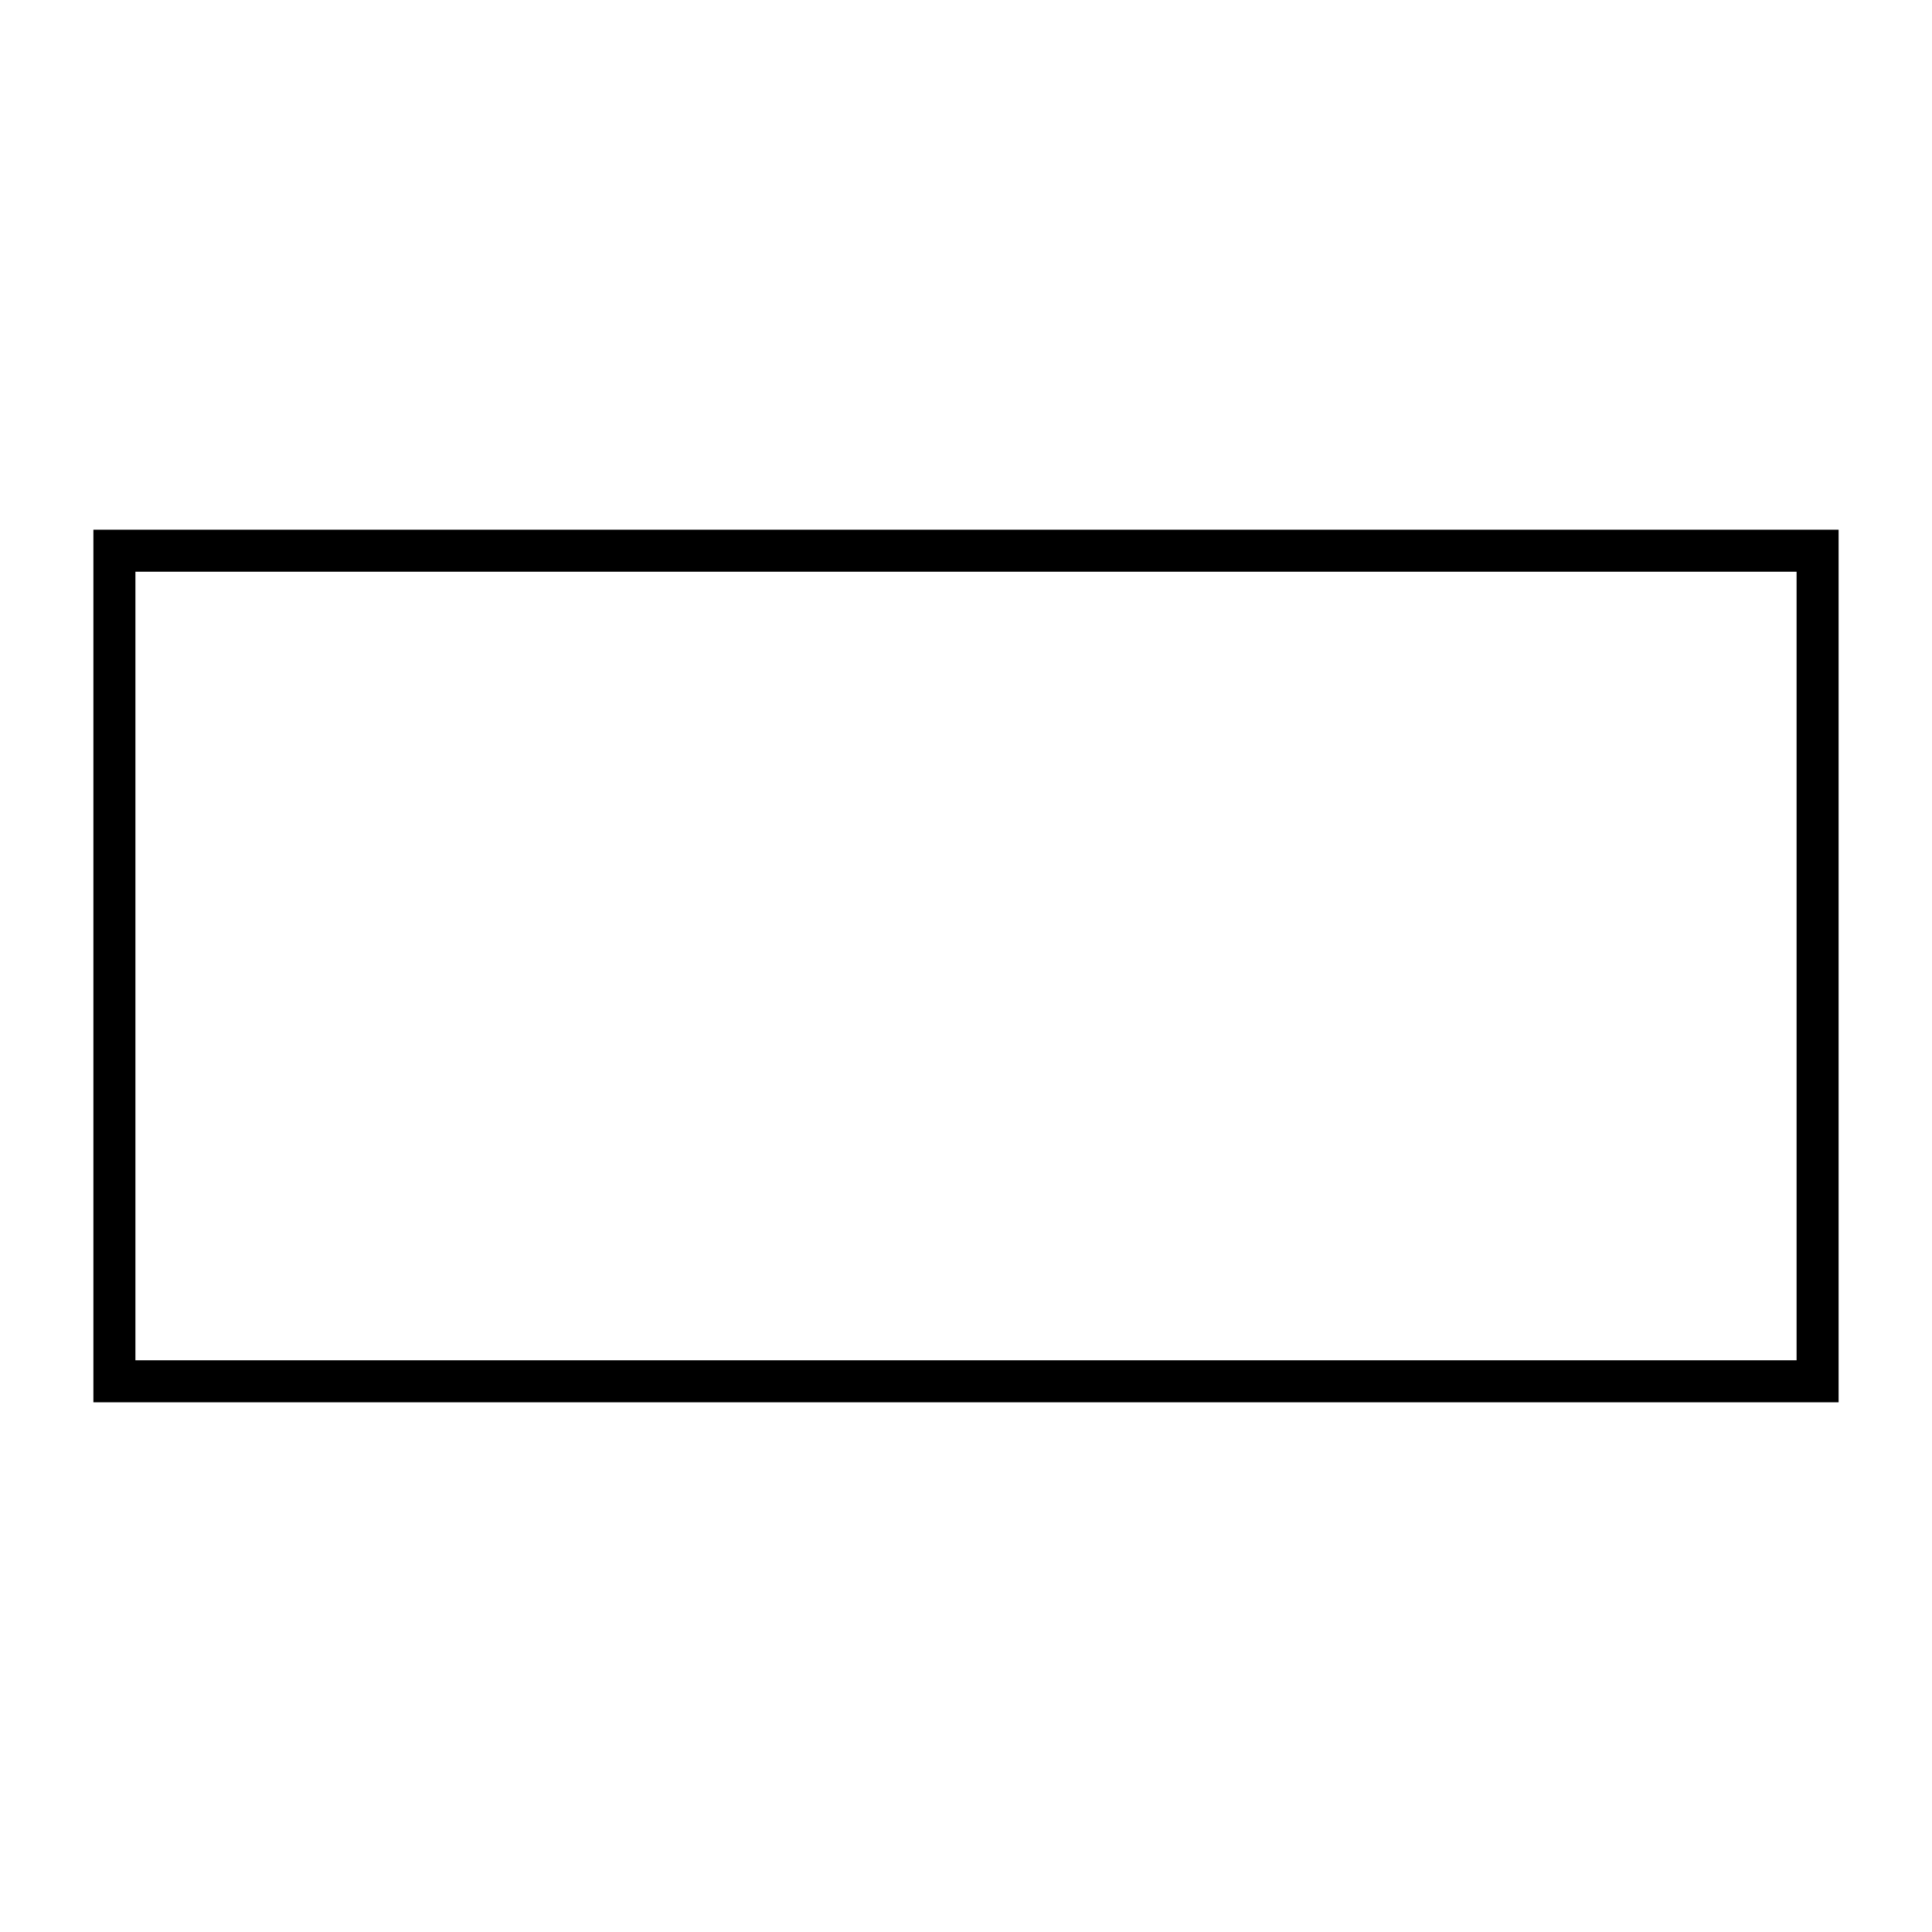
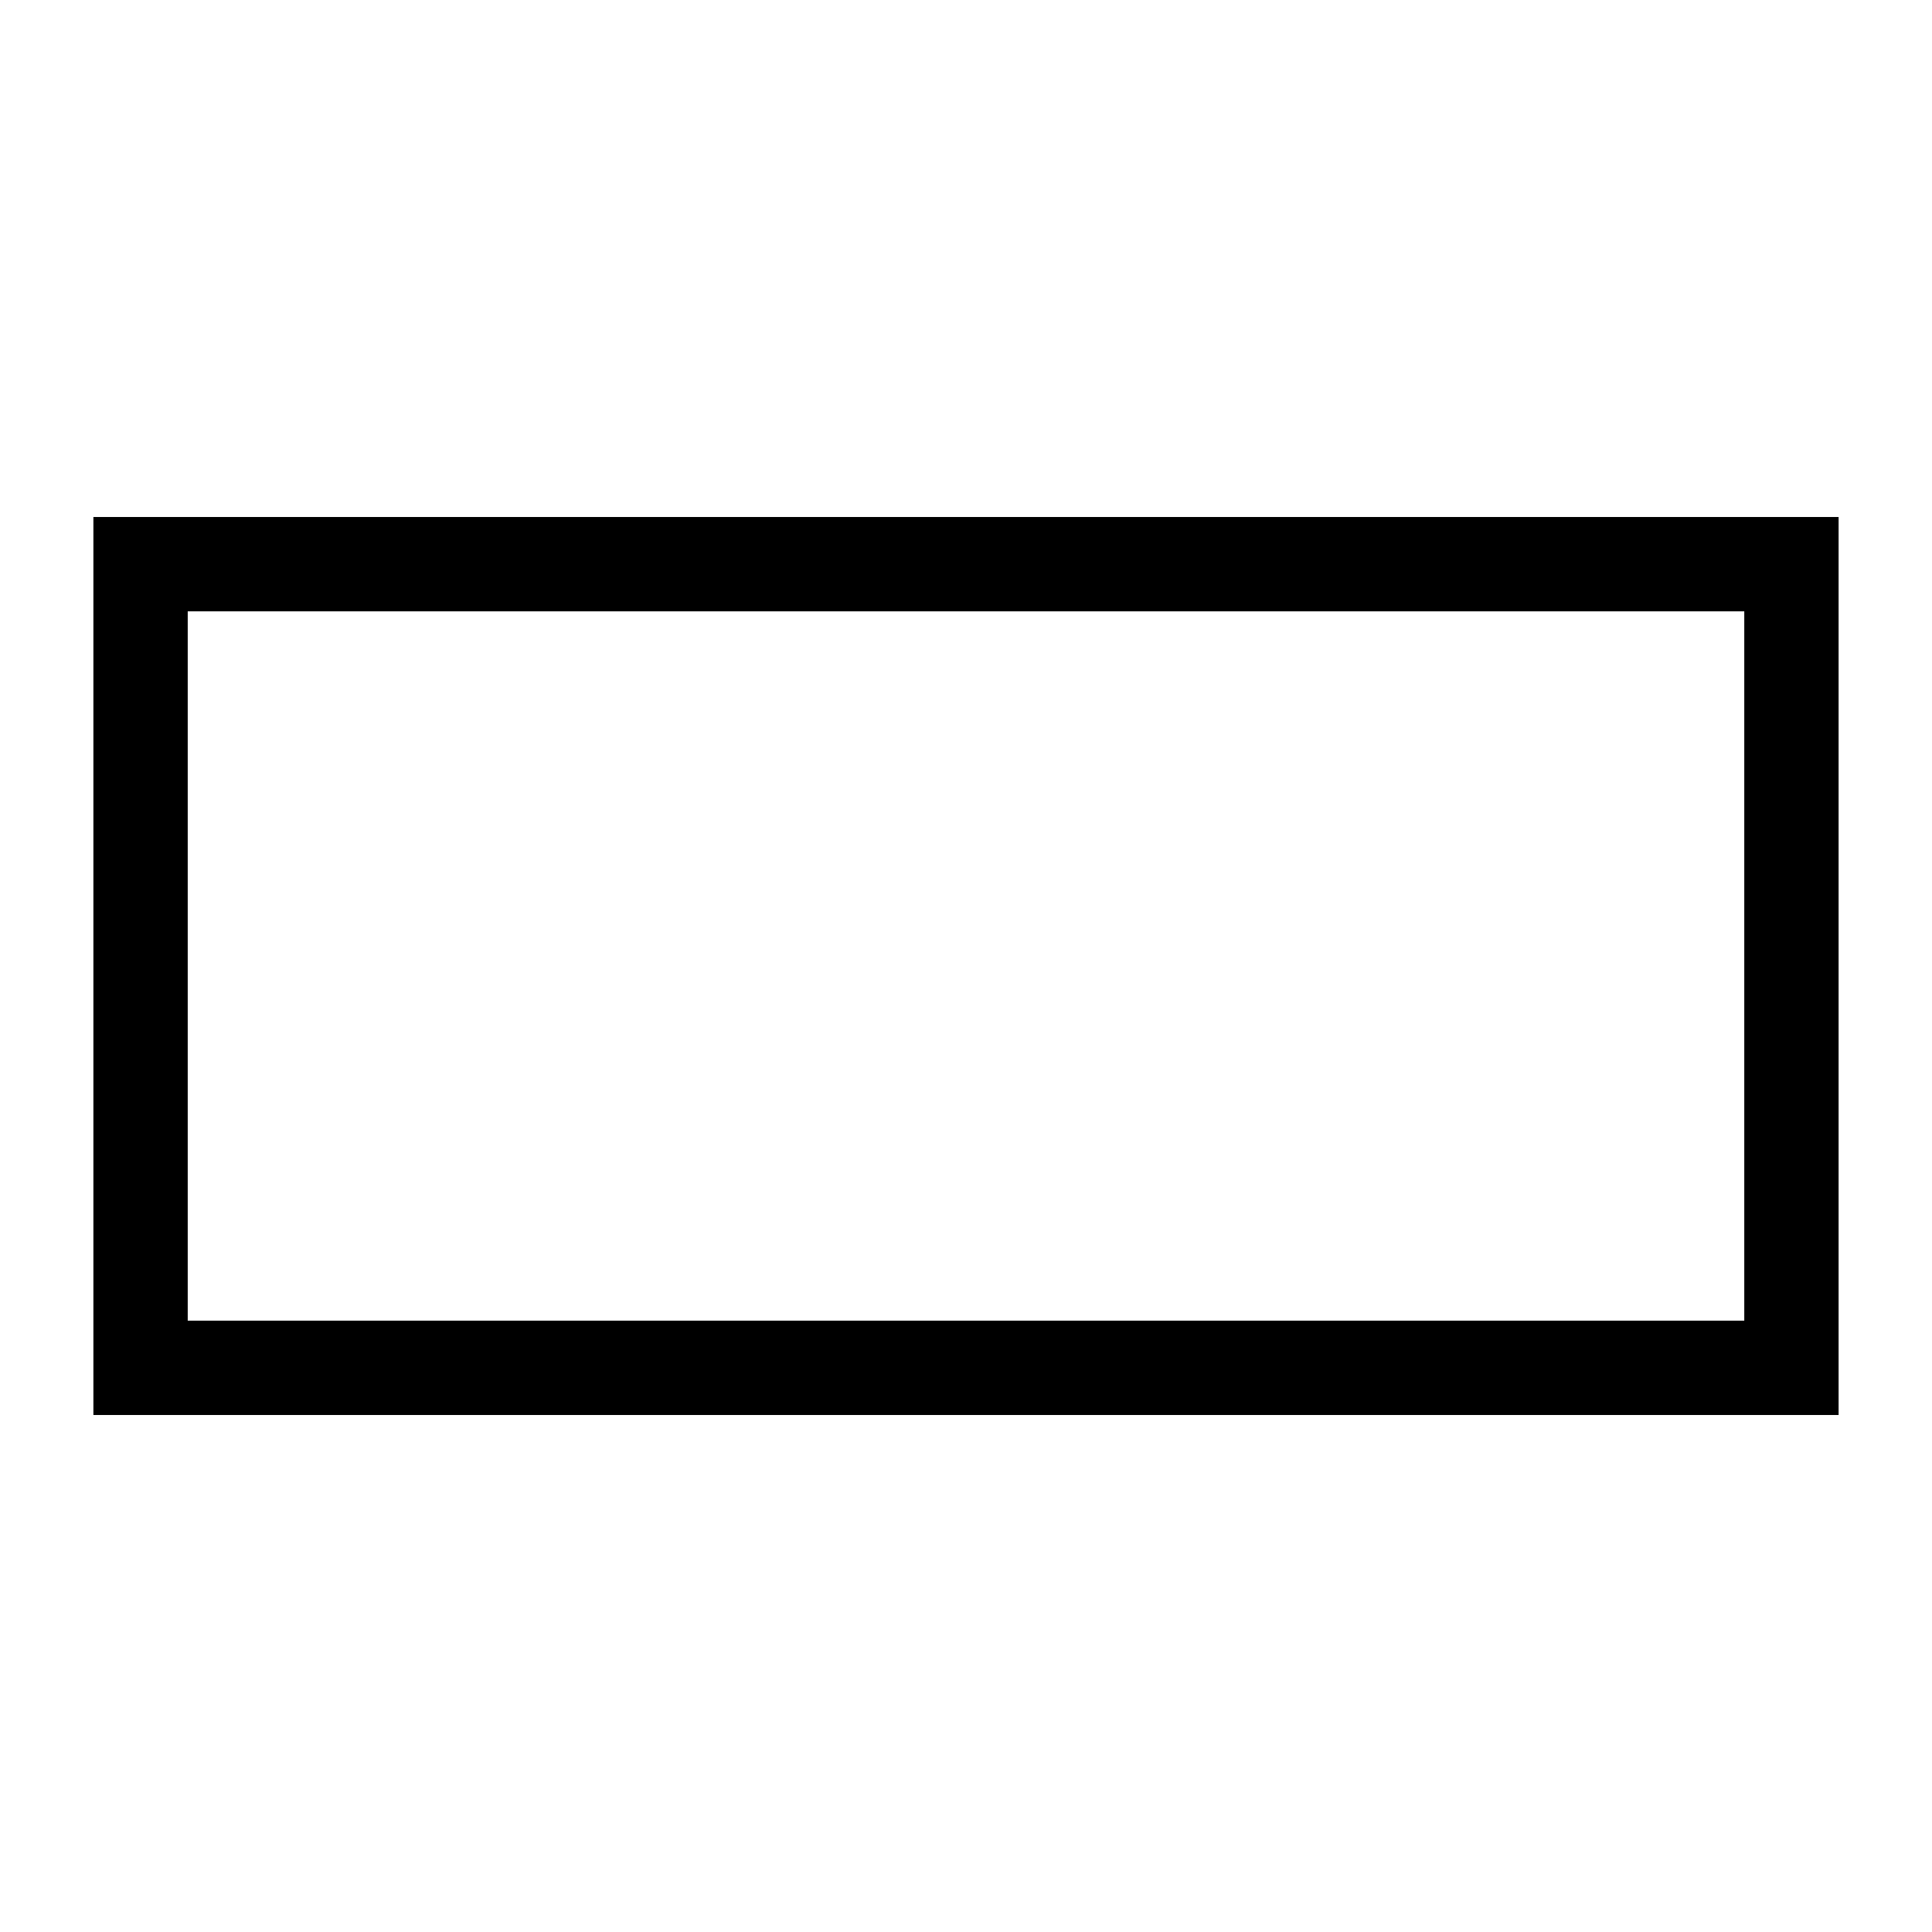
<svg xmlns="http://www.w3.org/2000/svg" xmlns:ns1="http://www.openswatchbook.org/uri/2009/osb" id="svg8" version="1.1" viewBox="0 0 2048 2048" height="2048mm" width="2048mm">
  <defs id="defs2">
    <linearGradient ns1:paint="solid" id="linearGradient4536">
      <stop id="stop4534" offset="0" style="stop-color:#000001;stop-opacity:1;" />
    </linearGradient>
  </defs>
  <g transform="translate(12.32958,2007.357)" id="layer1">
    <rect style="fill:none;stroke:#000000;stroke-width:0;stroke-dasharray:none" id="rect1" width="1234.785" height="542.557" x="230.886" y="-1273.034" />
    <rect style="fill:none;stroke:#000000;stroke-width:0;stroke-dasharray:none" id="rect2" width="1862.005" height="841.706" x="73.66" y="-1430.235" />
-     <rect style="fill:none;stroke:#000000;stroke-width:44.545;stroke-dasharray:none" id="rect3" width="1805.455" height="880.455" x="108.943" y="-1423.585" />
+     <rect style="fill:none;stroke:#000000;stroke-width:99.999;stroke-dasharray:none" id="rect3" width="1750" height="851.921" x="136.67" y="-1409.318" />
  </g>
</svg>
